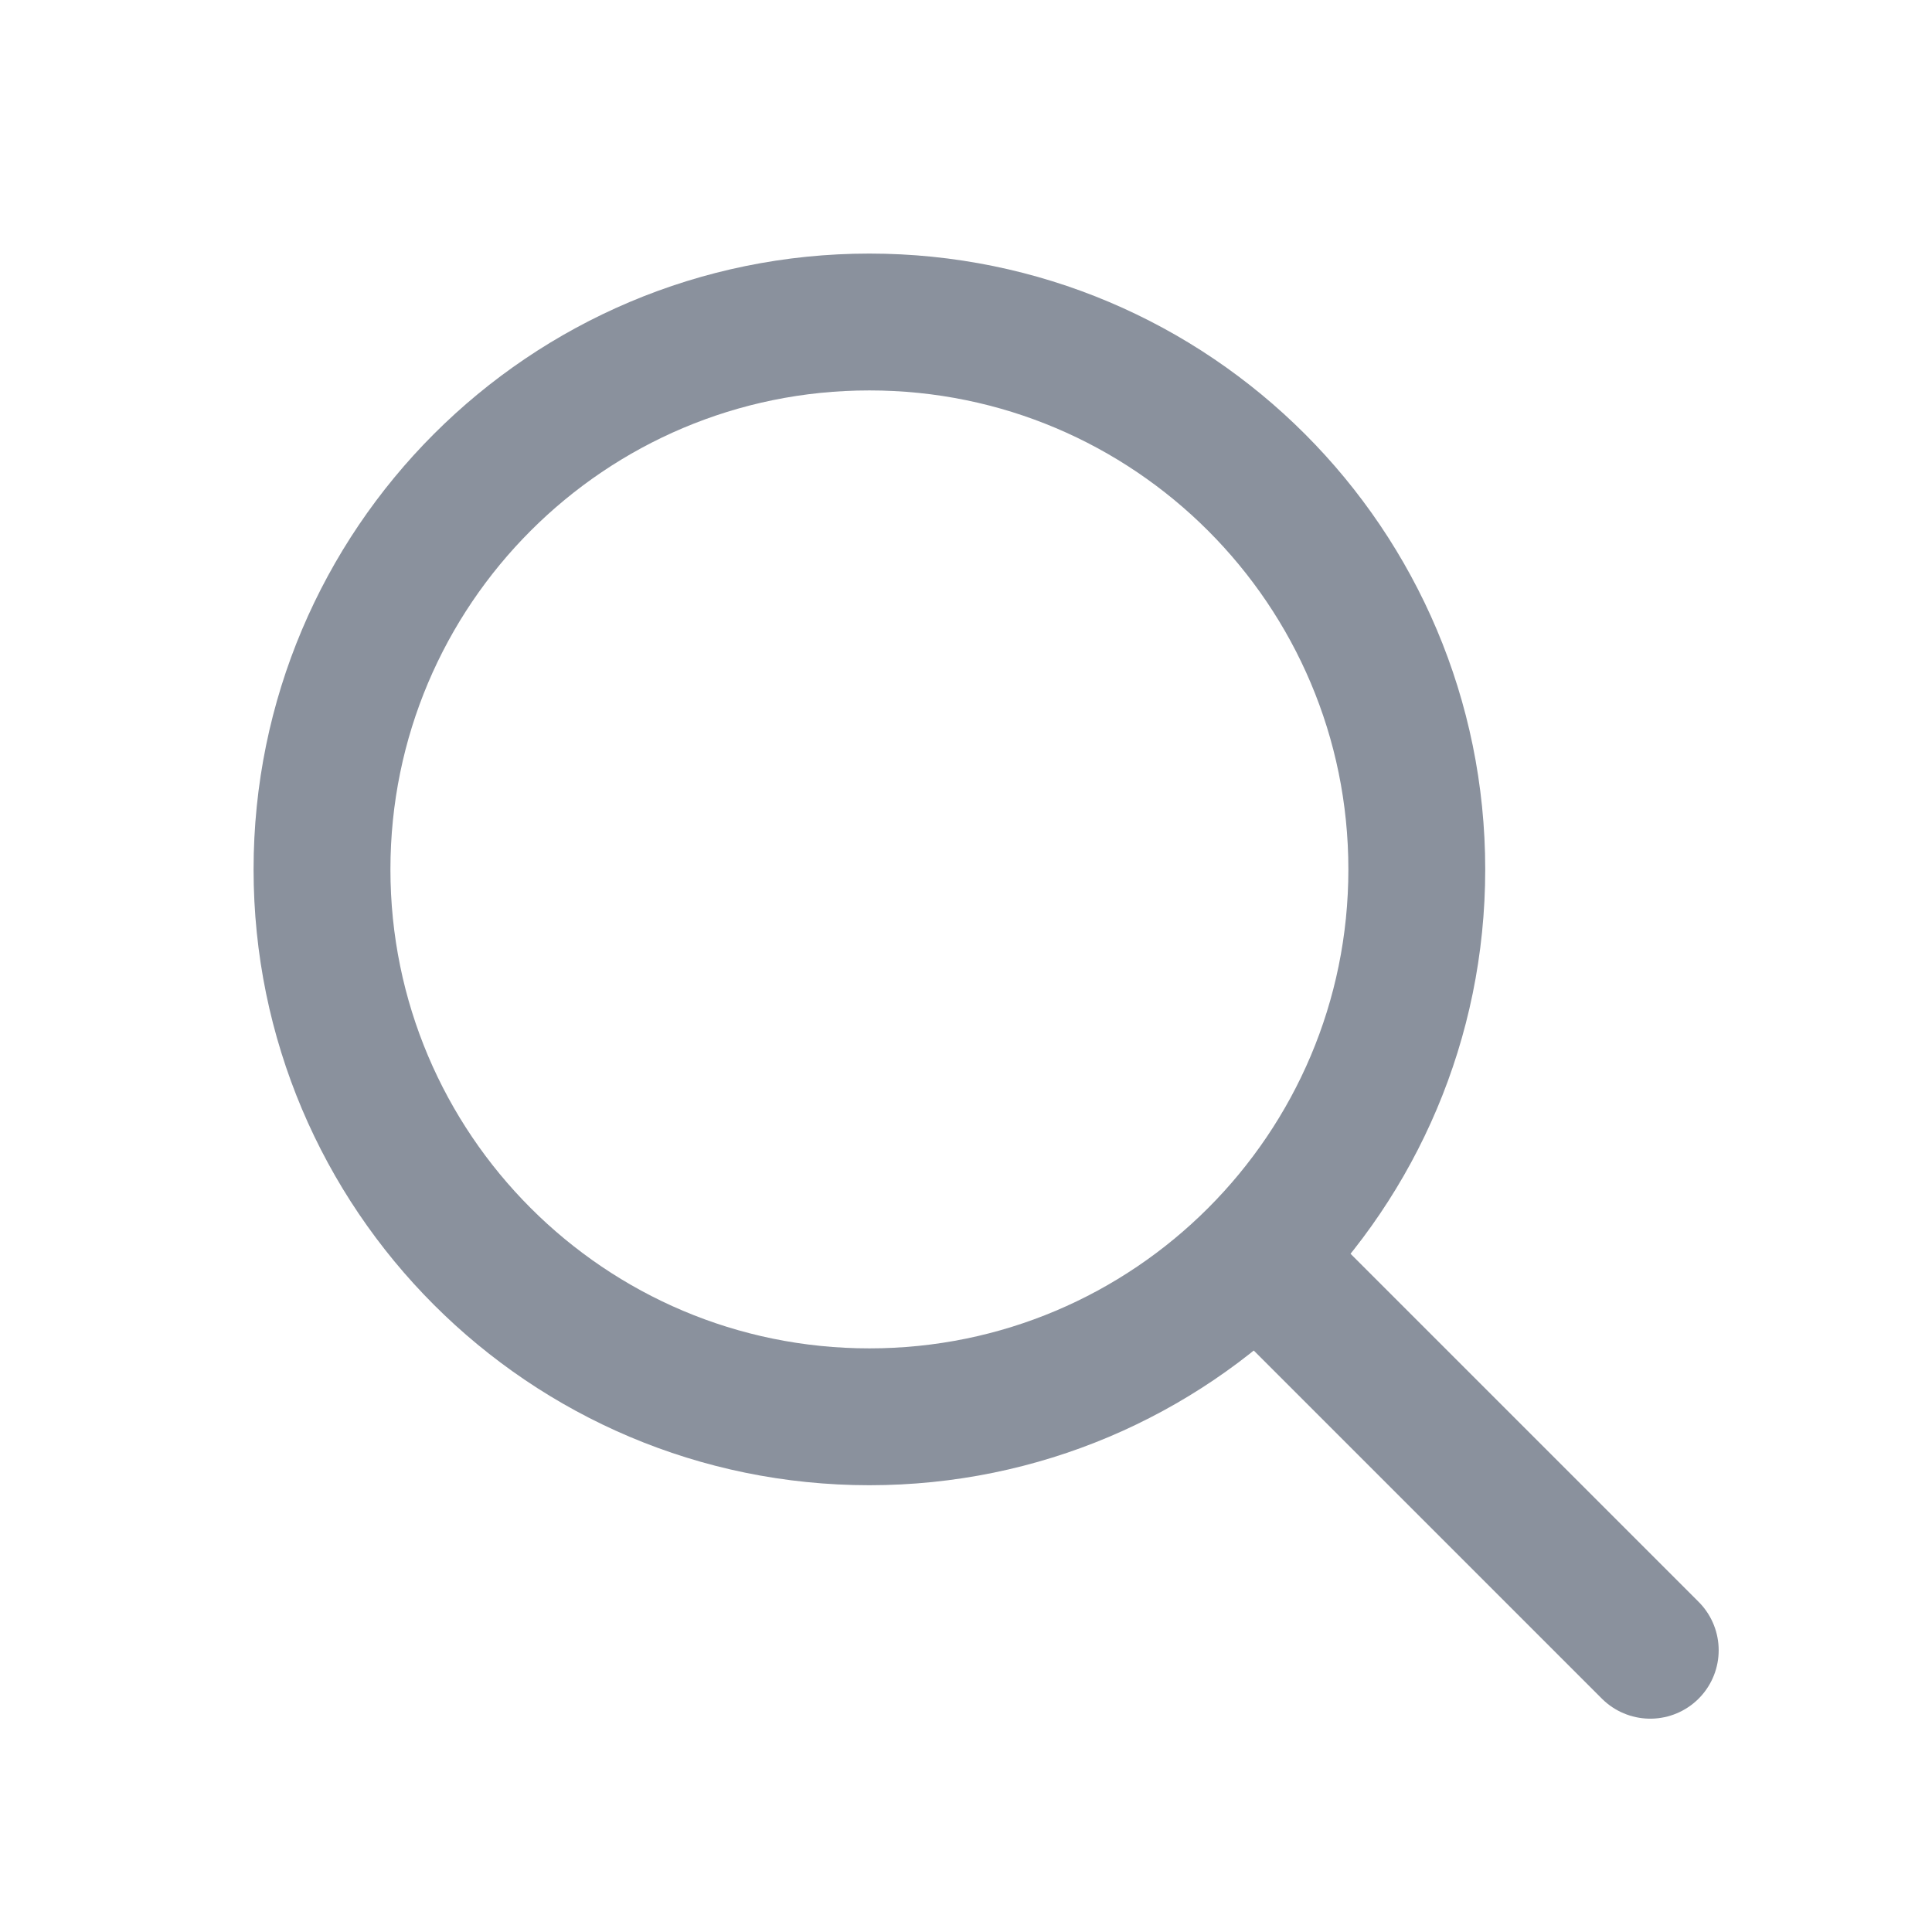
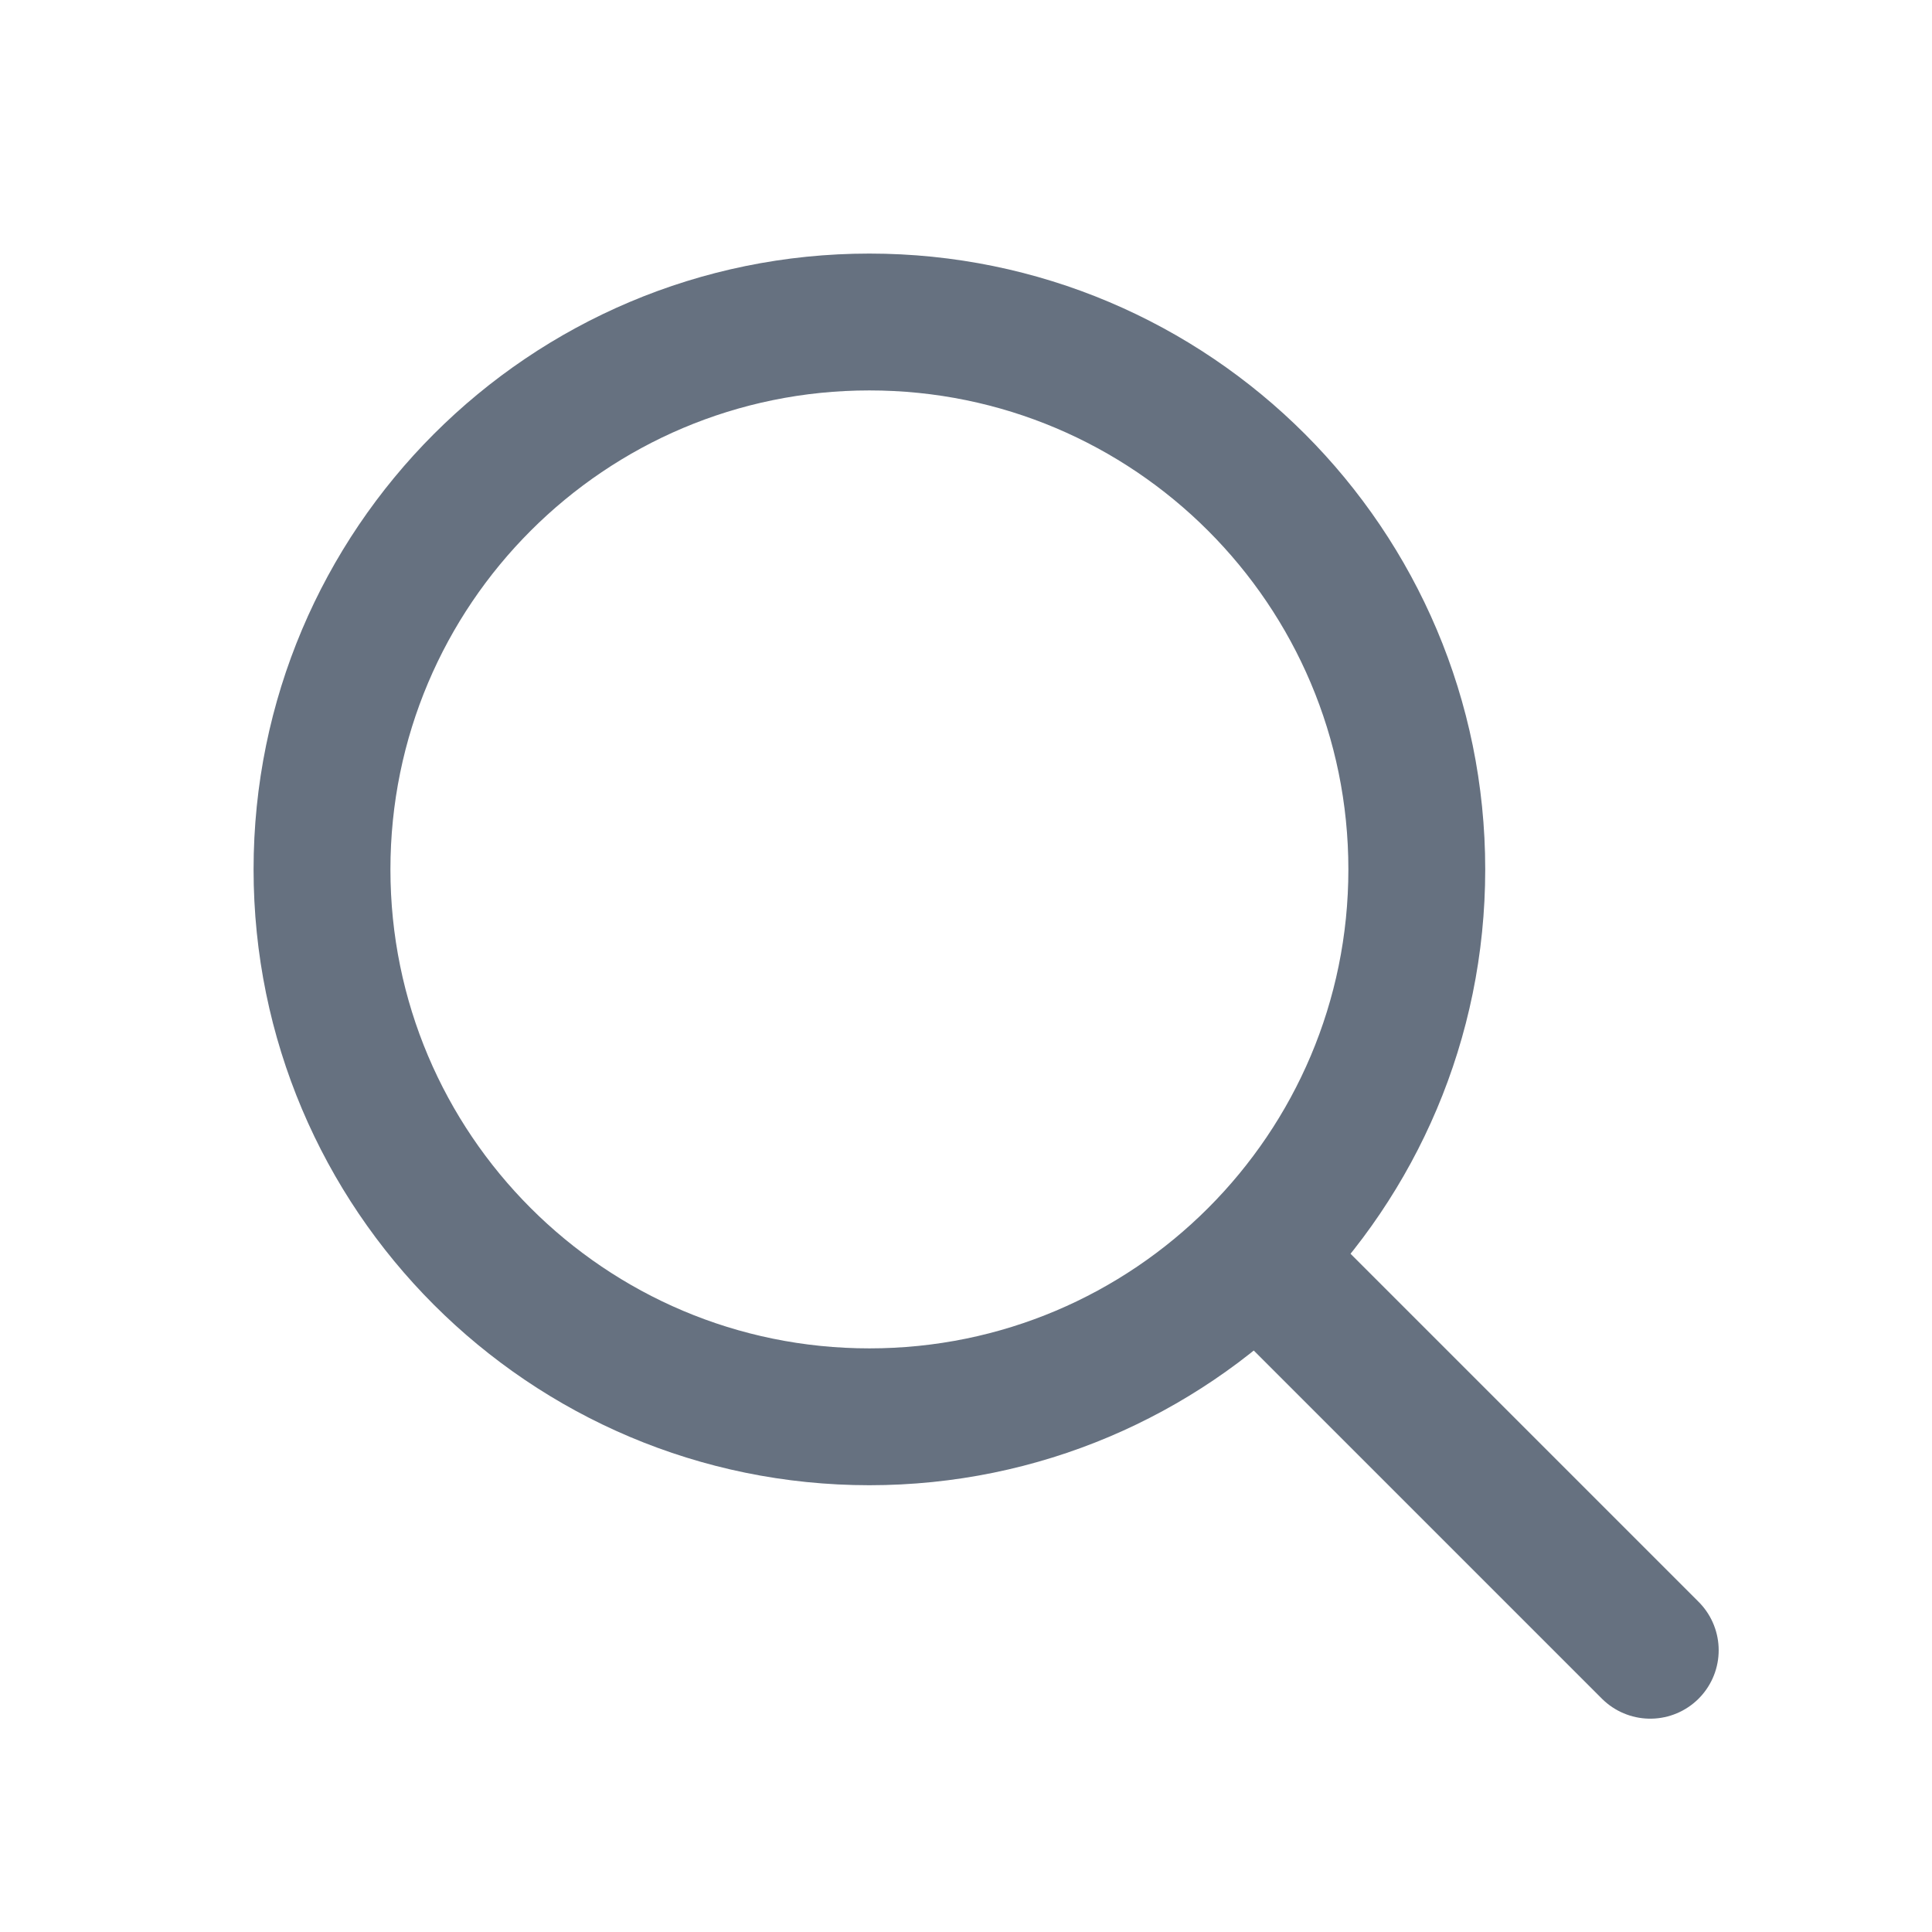
- <svg xmlns="http://www.w3.org/2000/svg" width="24" height="24" viewBox="0 0 24 24" fill="none" stroke="#8a919d" stroke-width="1.7" stroke-linecap="round" stroke-linejoin="round">
+ <svg xmlns="http://www.w3.org/2000/svg" width="24" height="24" viewBox="0 0 24 24" fill="none" stroke="#667180" stroke-width="1.7" stroke-linecap="round" stroke-linejoin="round">
  <circle cx="10.8" cy="10.8" r="6.8" />
  <path d="m16 16 4.5 4.5" />
</svg>
